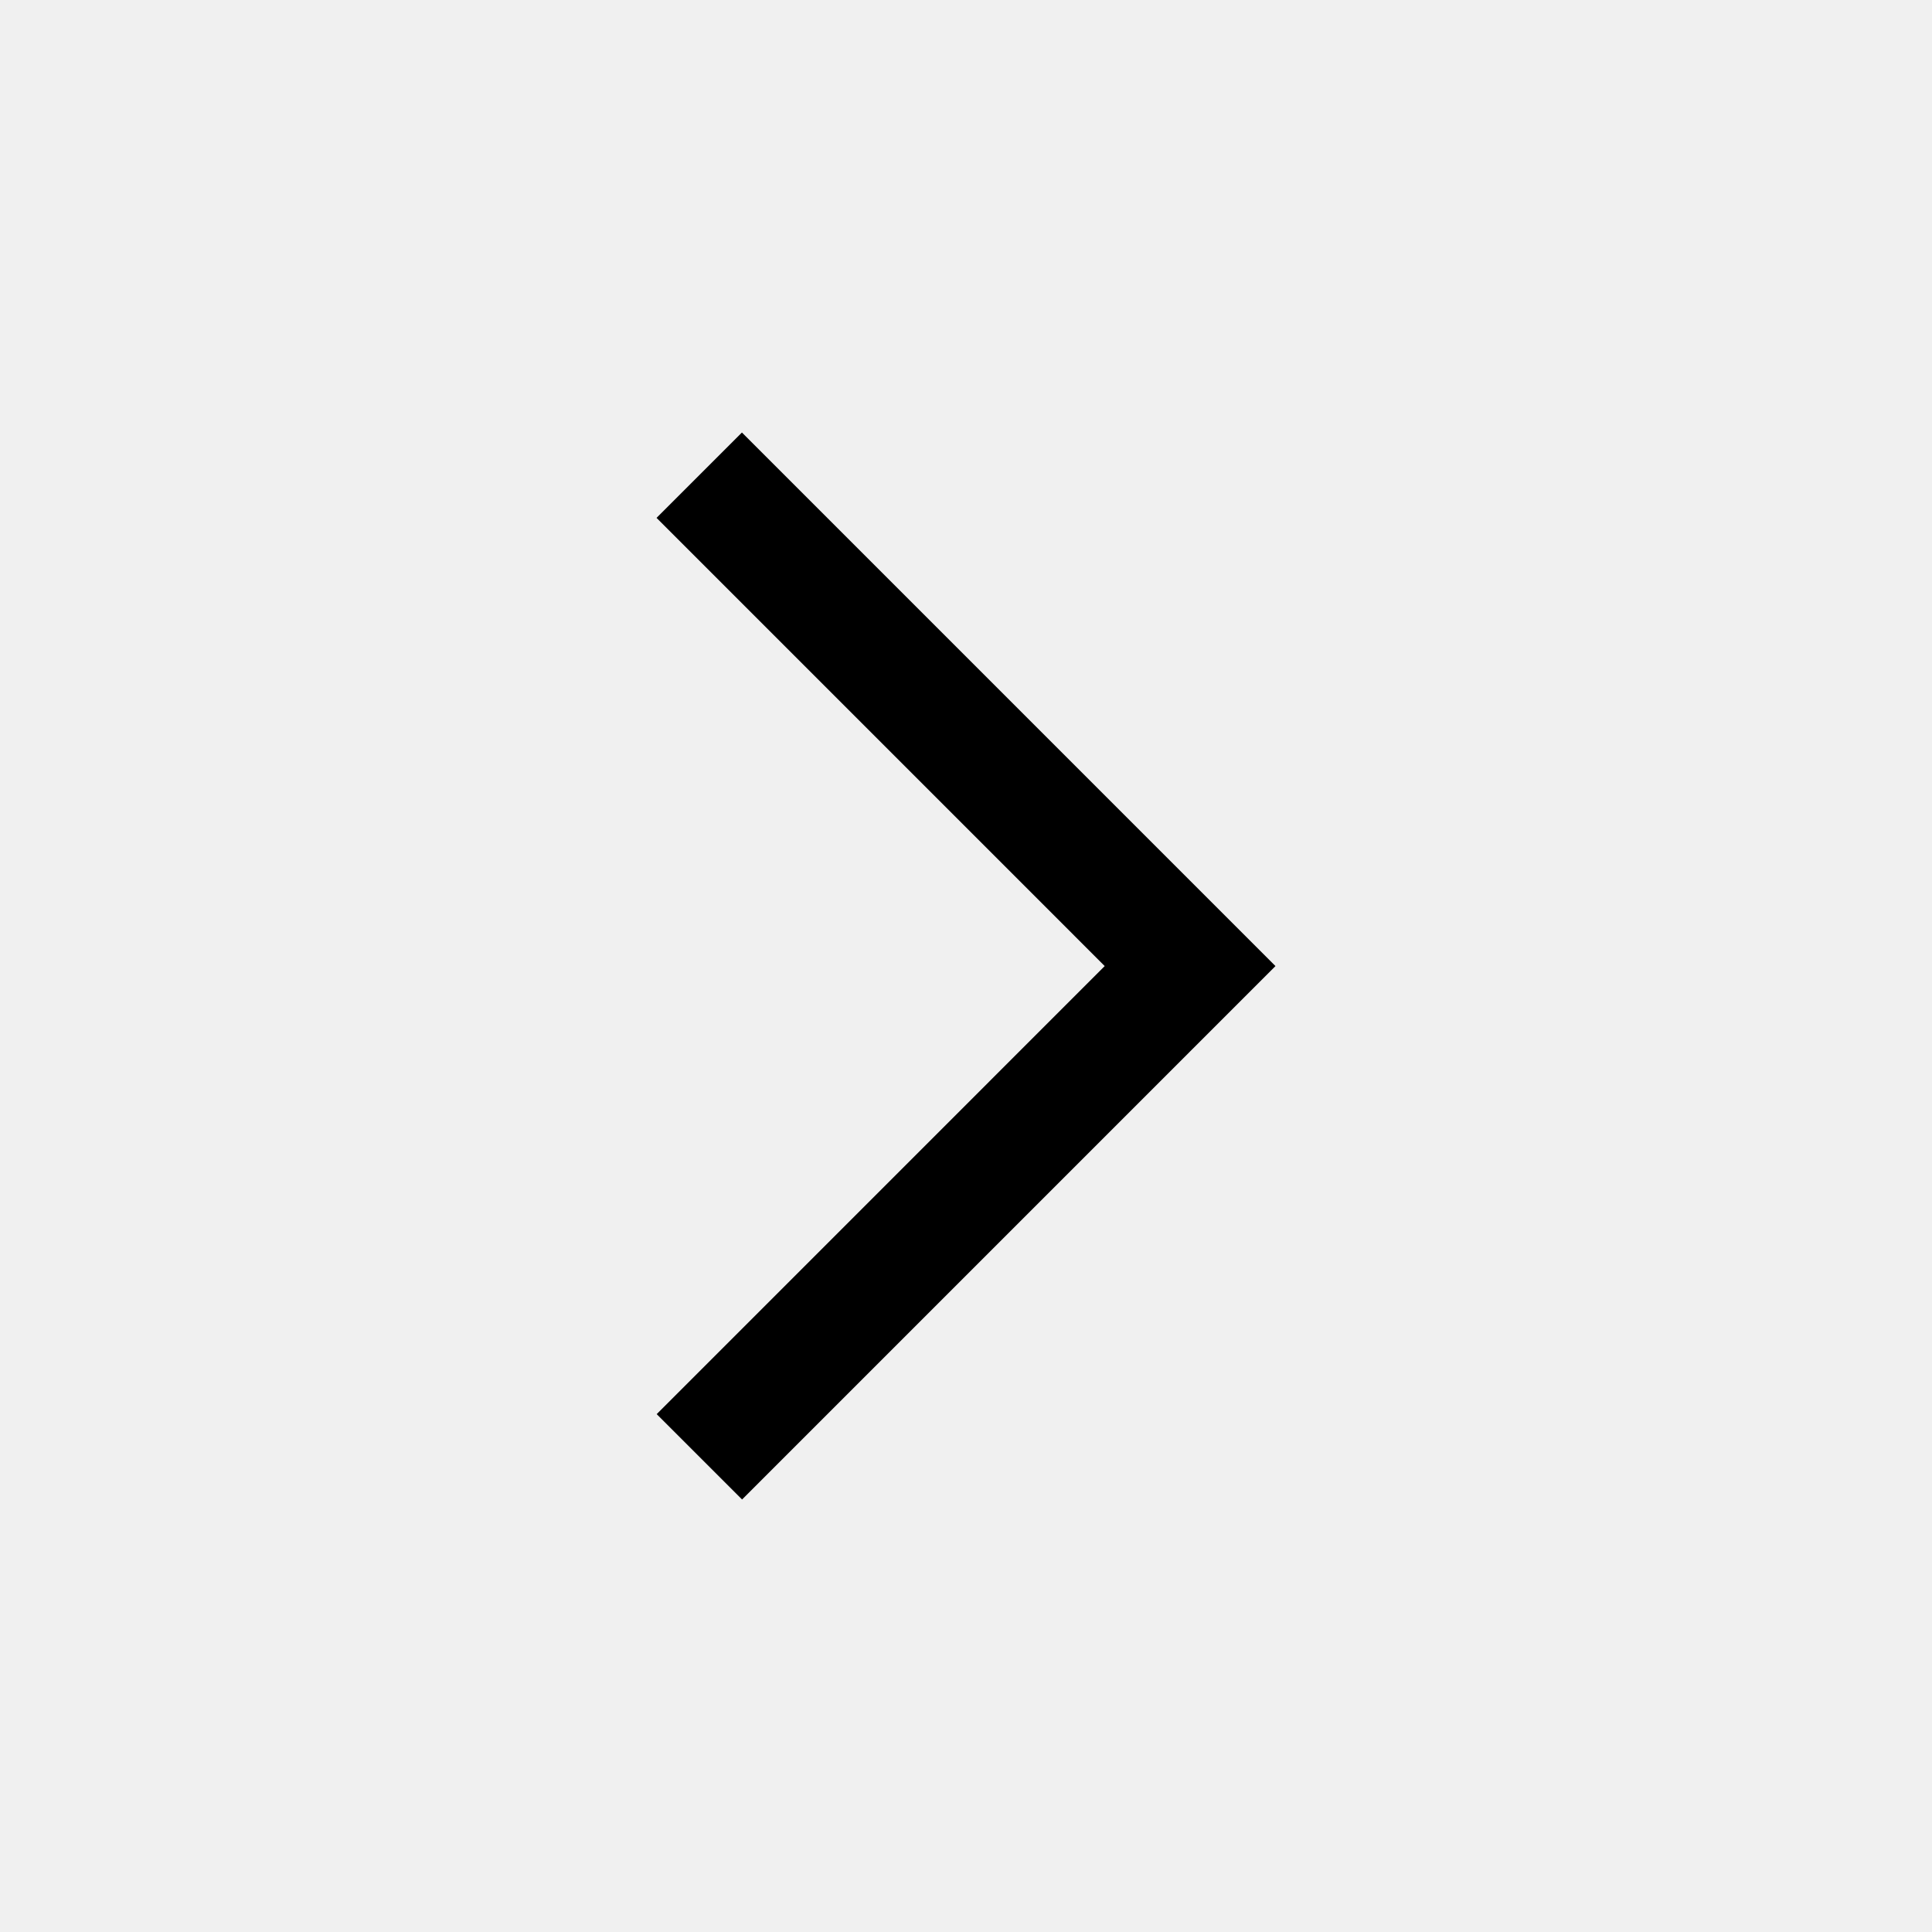
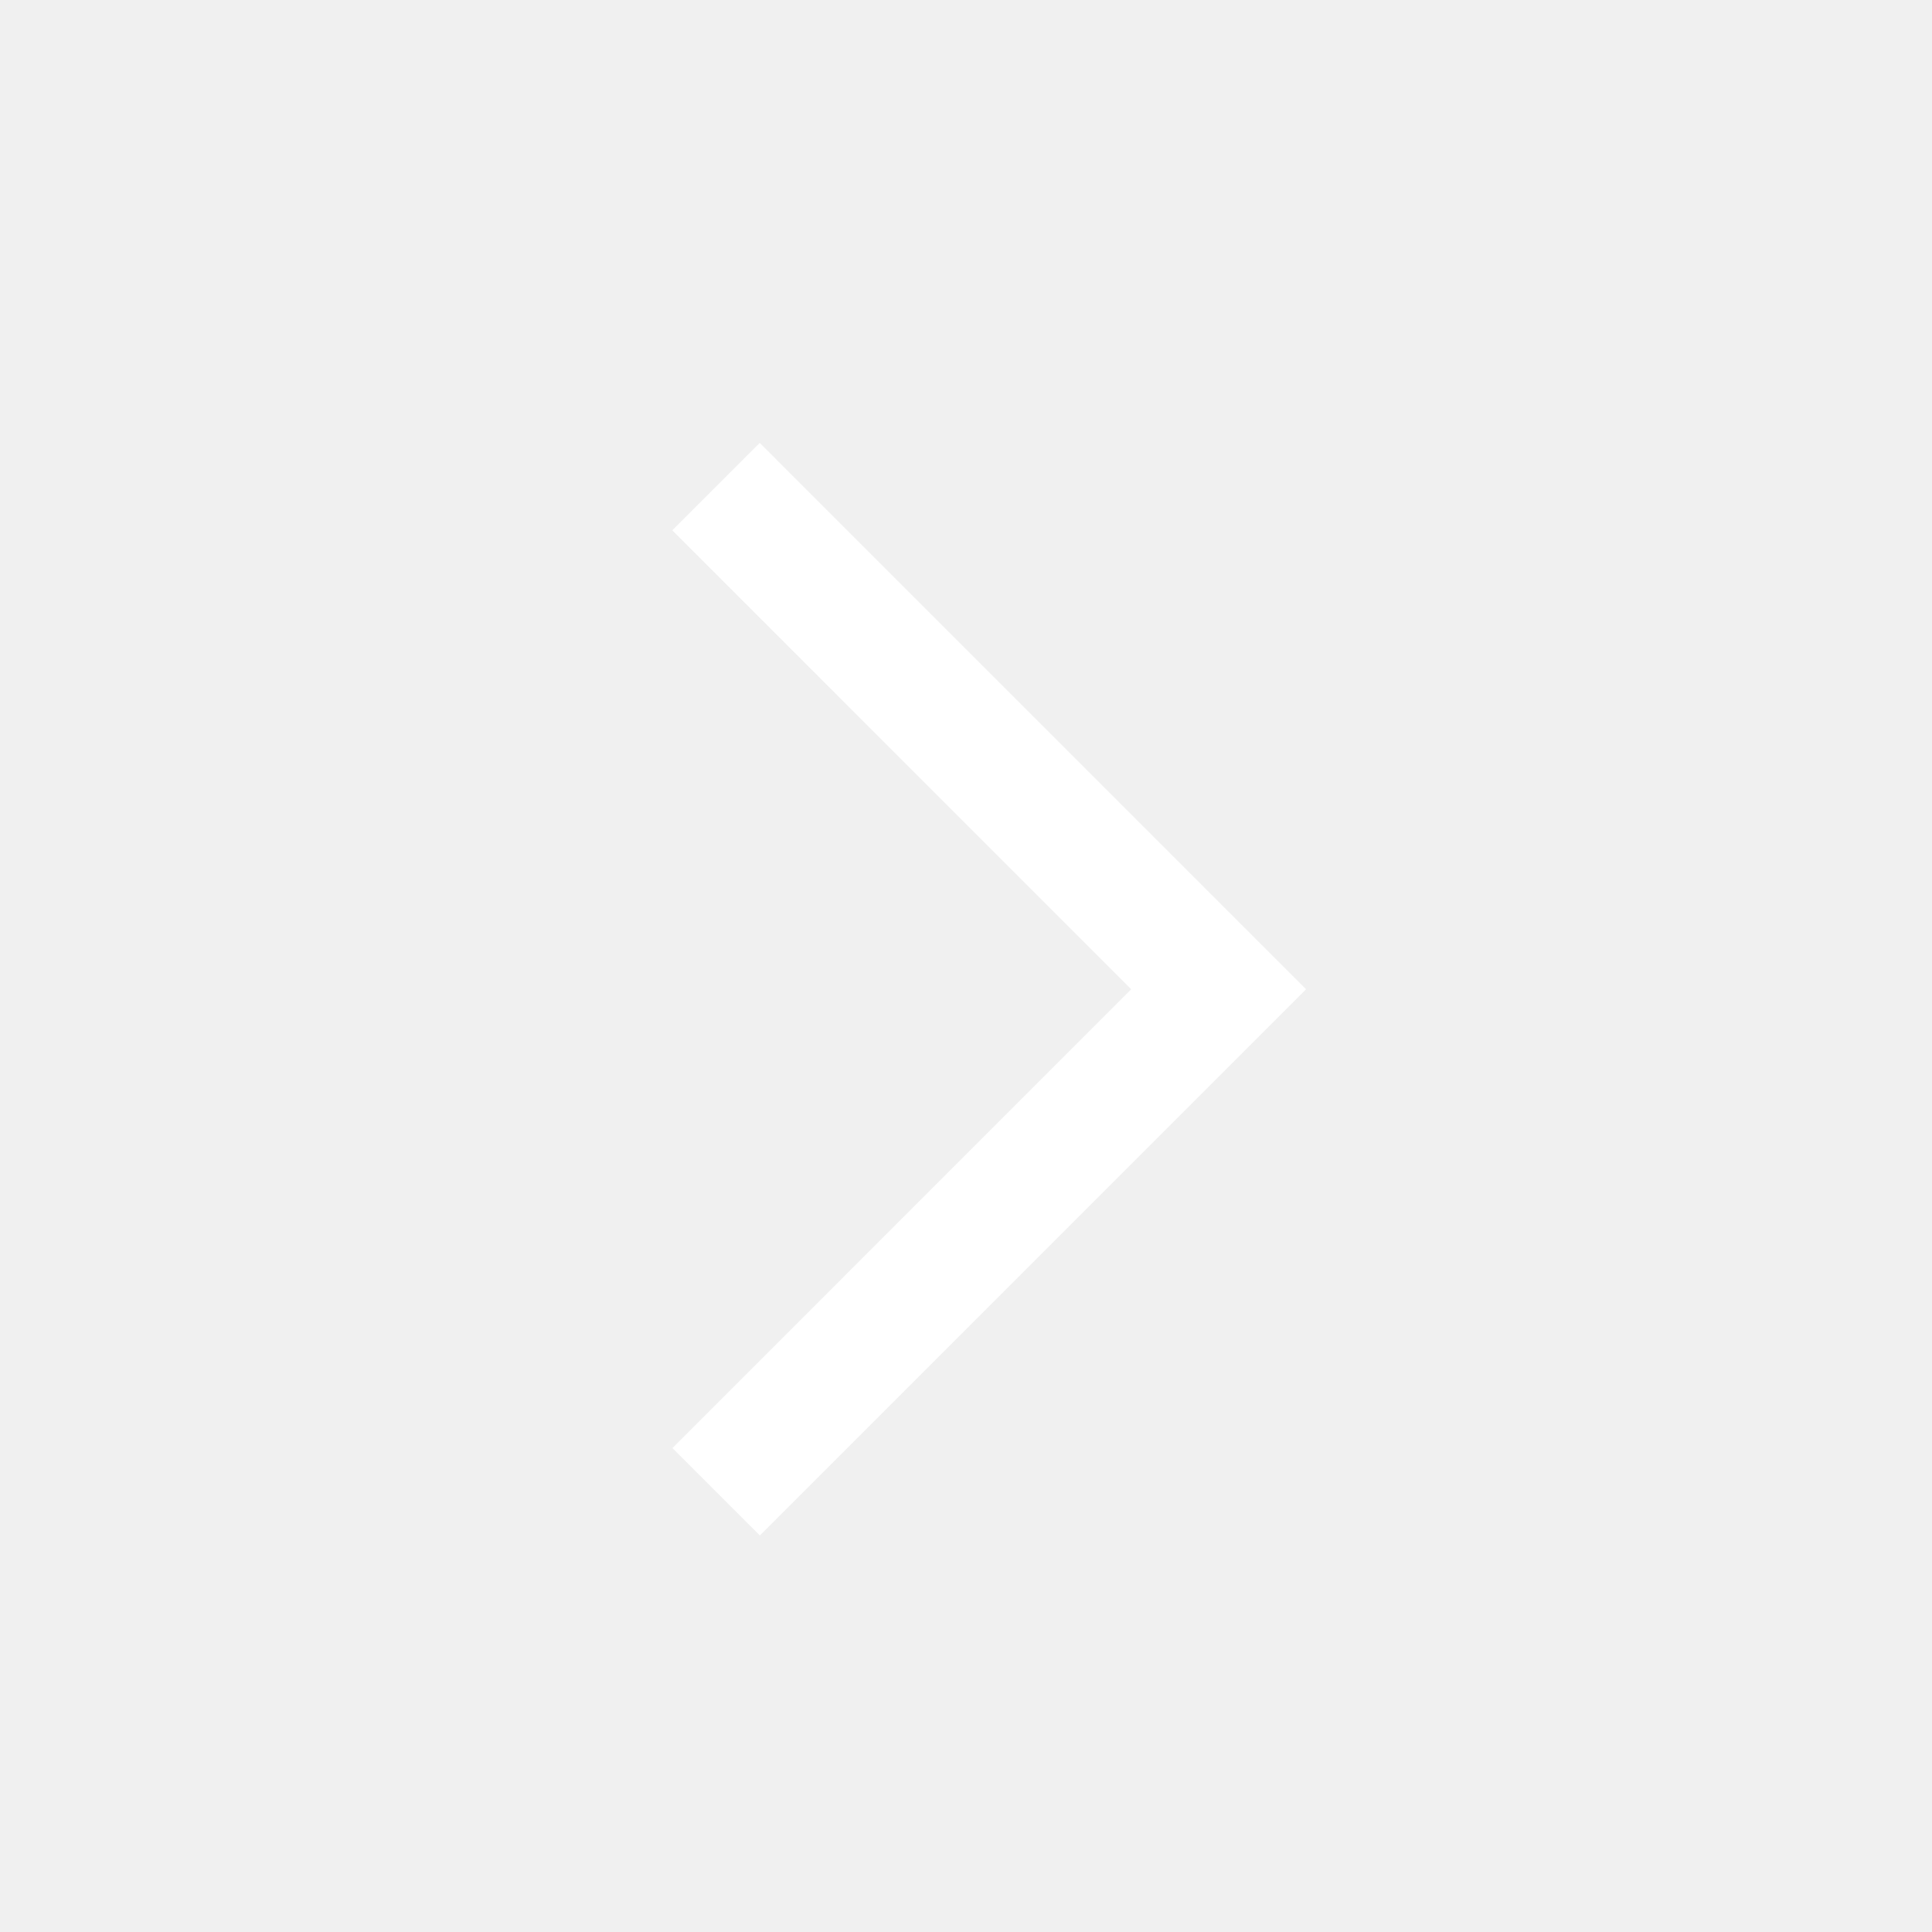
- <svg xmlns="http://www.w3.org/2000/svg" viewBox="0 0 512 512">
+ <svg xmlns="http://www.w3.org/2000/svg" viewBox="0 0 500 500">
  <defs>
-     <style>.cls-1{fill:none;}</style>
+     <style>
+       .cls-1 { fill: none; }
+       .cls-2 { fill: white; }
+     </style>
  </defs>
  <line class="cls-1" x2="512" />
-   <polygon points="174.03 374.76 196.66 397.38 315.38 278.65 315.38 278.65 338.01 256.02 315.38 233.39 196.62 114.62 173.99 137.24 292.76 256.02 174.03 374.76" />
-   <rect class="cls-1" width="512" height="512" />
+   <polygon class="cls-2" points="174.03 374.76 196.66 397.38 315.38 278.65 315.38 278.65 338.01 256.02 315.38 233.39 196.62 114.62 173.99 137.24 292.76 256.02 174.03 374.76" />
+   <rect class="cls-1" width="400" height="400" />
</svg>
